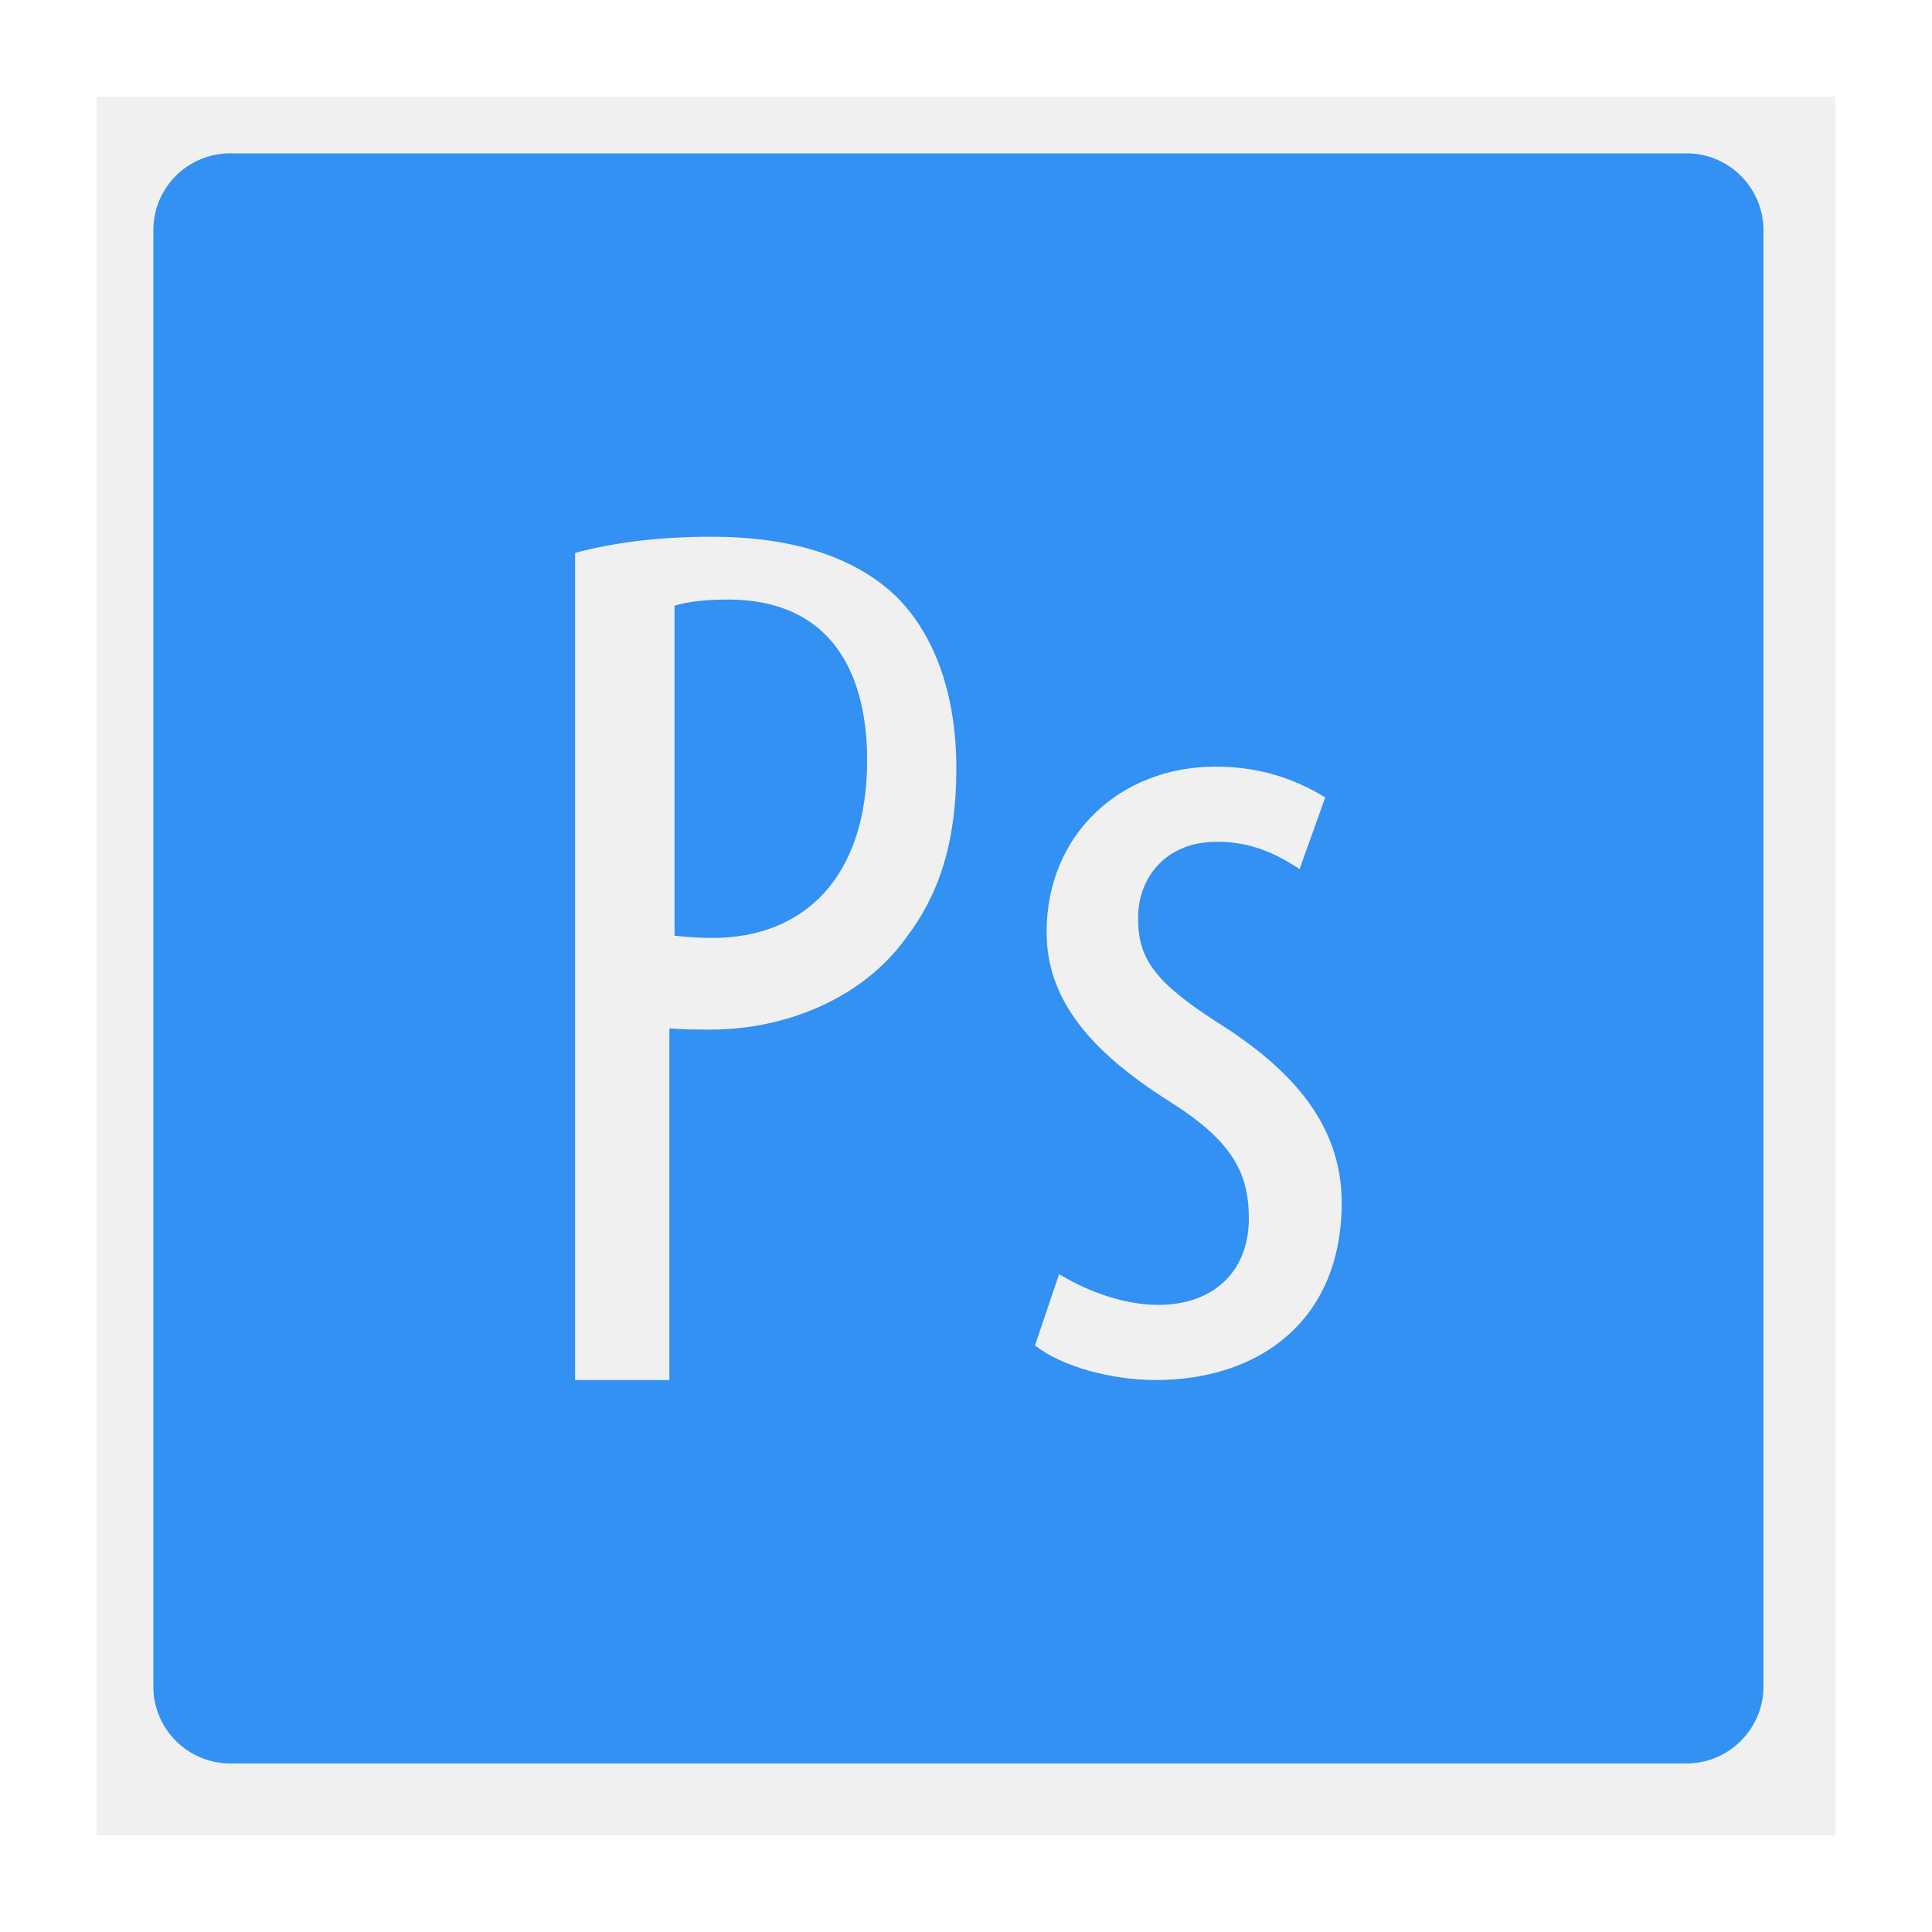
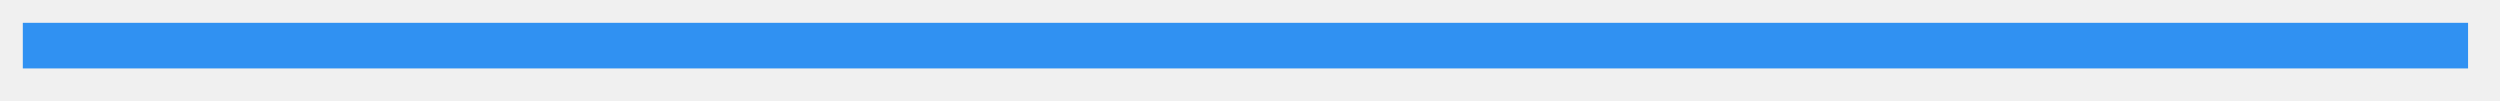
- <svg xmlns="http://www.w3.org/2000/svg" xmlns:xlink="http://www.w3.org/1999/xlink" version="1.1" width="60px" height="60px">
-   <defs>
-     <path d="M 0 0  L 50 0  L 50 50  L 0 50  Z " fill-rule="evenodd" fill="black" id="path1" />
-     <clipPath id="clip2">
-       <use xlink:href="#path1" />
-     </clipPath>
-     <filter x="-50.00%" y="-50.00%" width="200.00%" height="200.00%" filterUnits="objectBoundingBox" id="filter3">
-       <feColorMatrix type="matrix" values="1 0 0 0 0  0 1 0 0 0  0 0 1 0 0  0 0 0 1 0  " in="SourceGraphic" />
-     </filter>
-   </defs>
-   <g transform="matrix(1 0 0 1 -131 -5803 )">
-     <g transform="matrix(1.2 0 0 1.2 131 5803 )" clip-path="url(#clip2)" filter="url(#filter3)">
-       <g id="surface1">
-         <path style=" stroke:none;fill-rule:nonzero;fill:#3091F2;fill-opacity:1;" d="M 5.953 3.969 C 4.859 3.969 3.969 4.859 3.969 5.953 L 3.969 43.652 C 3.969 44.742 4.859 45.637 5.953 45.637 L 43.652 45.637 C 44.742 45.637 45.637 44.742 45.637 43.652 L 45.637 5.953 C 45.637 4.859 44.742 3.969 43.652 3.969 Z M 18.43 13.891 C 20.406 13.891 22.086 14.367 23.203 15.445 C 24.215 16.457 24.75 18.016 24.75 19.891 C 24.75 21.855 24.273 23.188 23.453 24.266 C 22.312 25.855 20.309 26.645 18.402 26.645 C 17.996 26.645 17.68 26.645 17.324 26.613 L 17.324 35.715 L 14.883 35.715 L 14.883 14.309 C 15.863 14.047 17.004 13.891 18.43 13.891 Z M 18.828 15.516 C 18.258 15.516 17.777 15.574 17.457 15.676 L 17.457 24.215 C 17.75 24.246 18.035 24.273 18.441 24.273 C 20.82 24.273 22.441 22.691 22.441 19.672 C 22.441 17.48 21.559 15.516 18.828 15.516 Z M 31.461 19.84 C 32.719 19.84 33.629 20.23 34.297 20.637 L 33.633 22.492 C 33.004 22.074 32.352 21.785 31.496 21.785 C 30.148 21.785 29.453 22.734 29.453 23.758 C 29.453 24.781 29.852 25.387 31.43 26.41 C 33.273 27.559 34.723 28.988 34.723 31.121 C 34.723 34.215 32.547 35.715 29.914 35.715 C 28.762 35.715 27.48 35.367 26.785 34.82 L 27.41 32.973 C 27.977 33.324 28.961 33.77 29.98 33.77 C 31.402 33.77 32.32 32.906 32.32 31.535 C 32.32 30.355 31.895 29.535 30.277 28.512 C 28.203 27.203 27.086 25.863 27.086 24.121 C 27.086 21.598 28.992 19.84 31.461 19.84 Z " />
-       </g>
-     </g>
-     <path d="M 132.5 5861.5  L 132.5 5804.5  L 189.5 5804.5  L 189.5 5861.5  L 132.5 5861.5  Z " stroke-width="3" stroke="#ffffff" fill="none" />
+ <svg xmlns="http://www.w3.org/2000/svg" version="1.1" width="274px" height="11px">
+   <g transform="matrix(1 0 0 1 -682.5 -5770.5 )">
+     <path d="M 685 5775.5  L 953 5775.5  " stroke-width="5" stroke="#3091f2" fill="none" />
  </g>
</svg>
